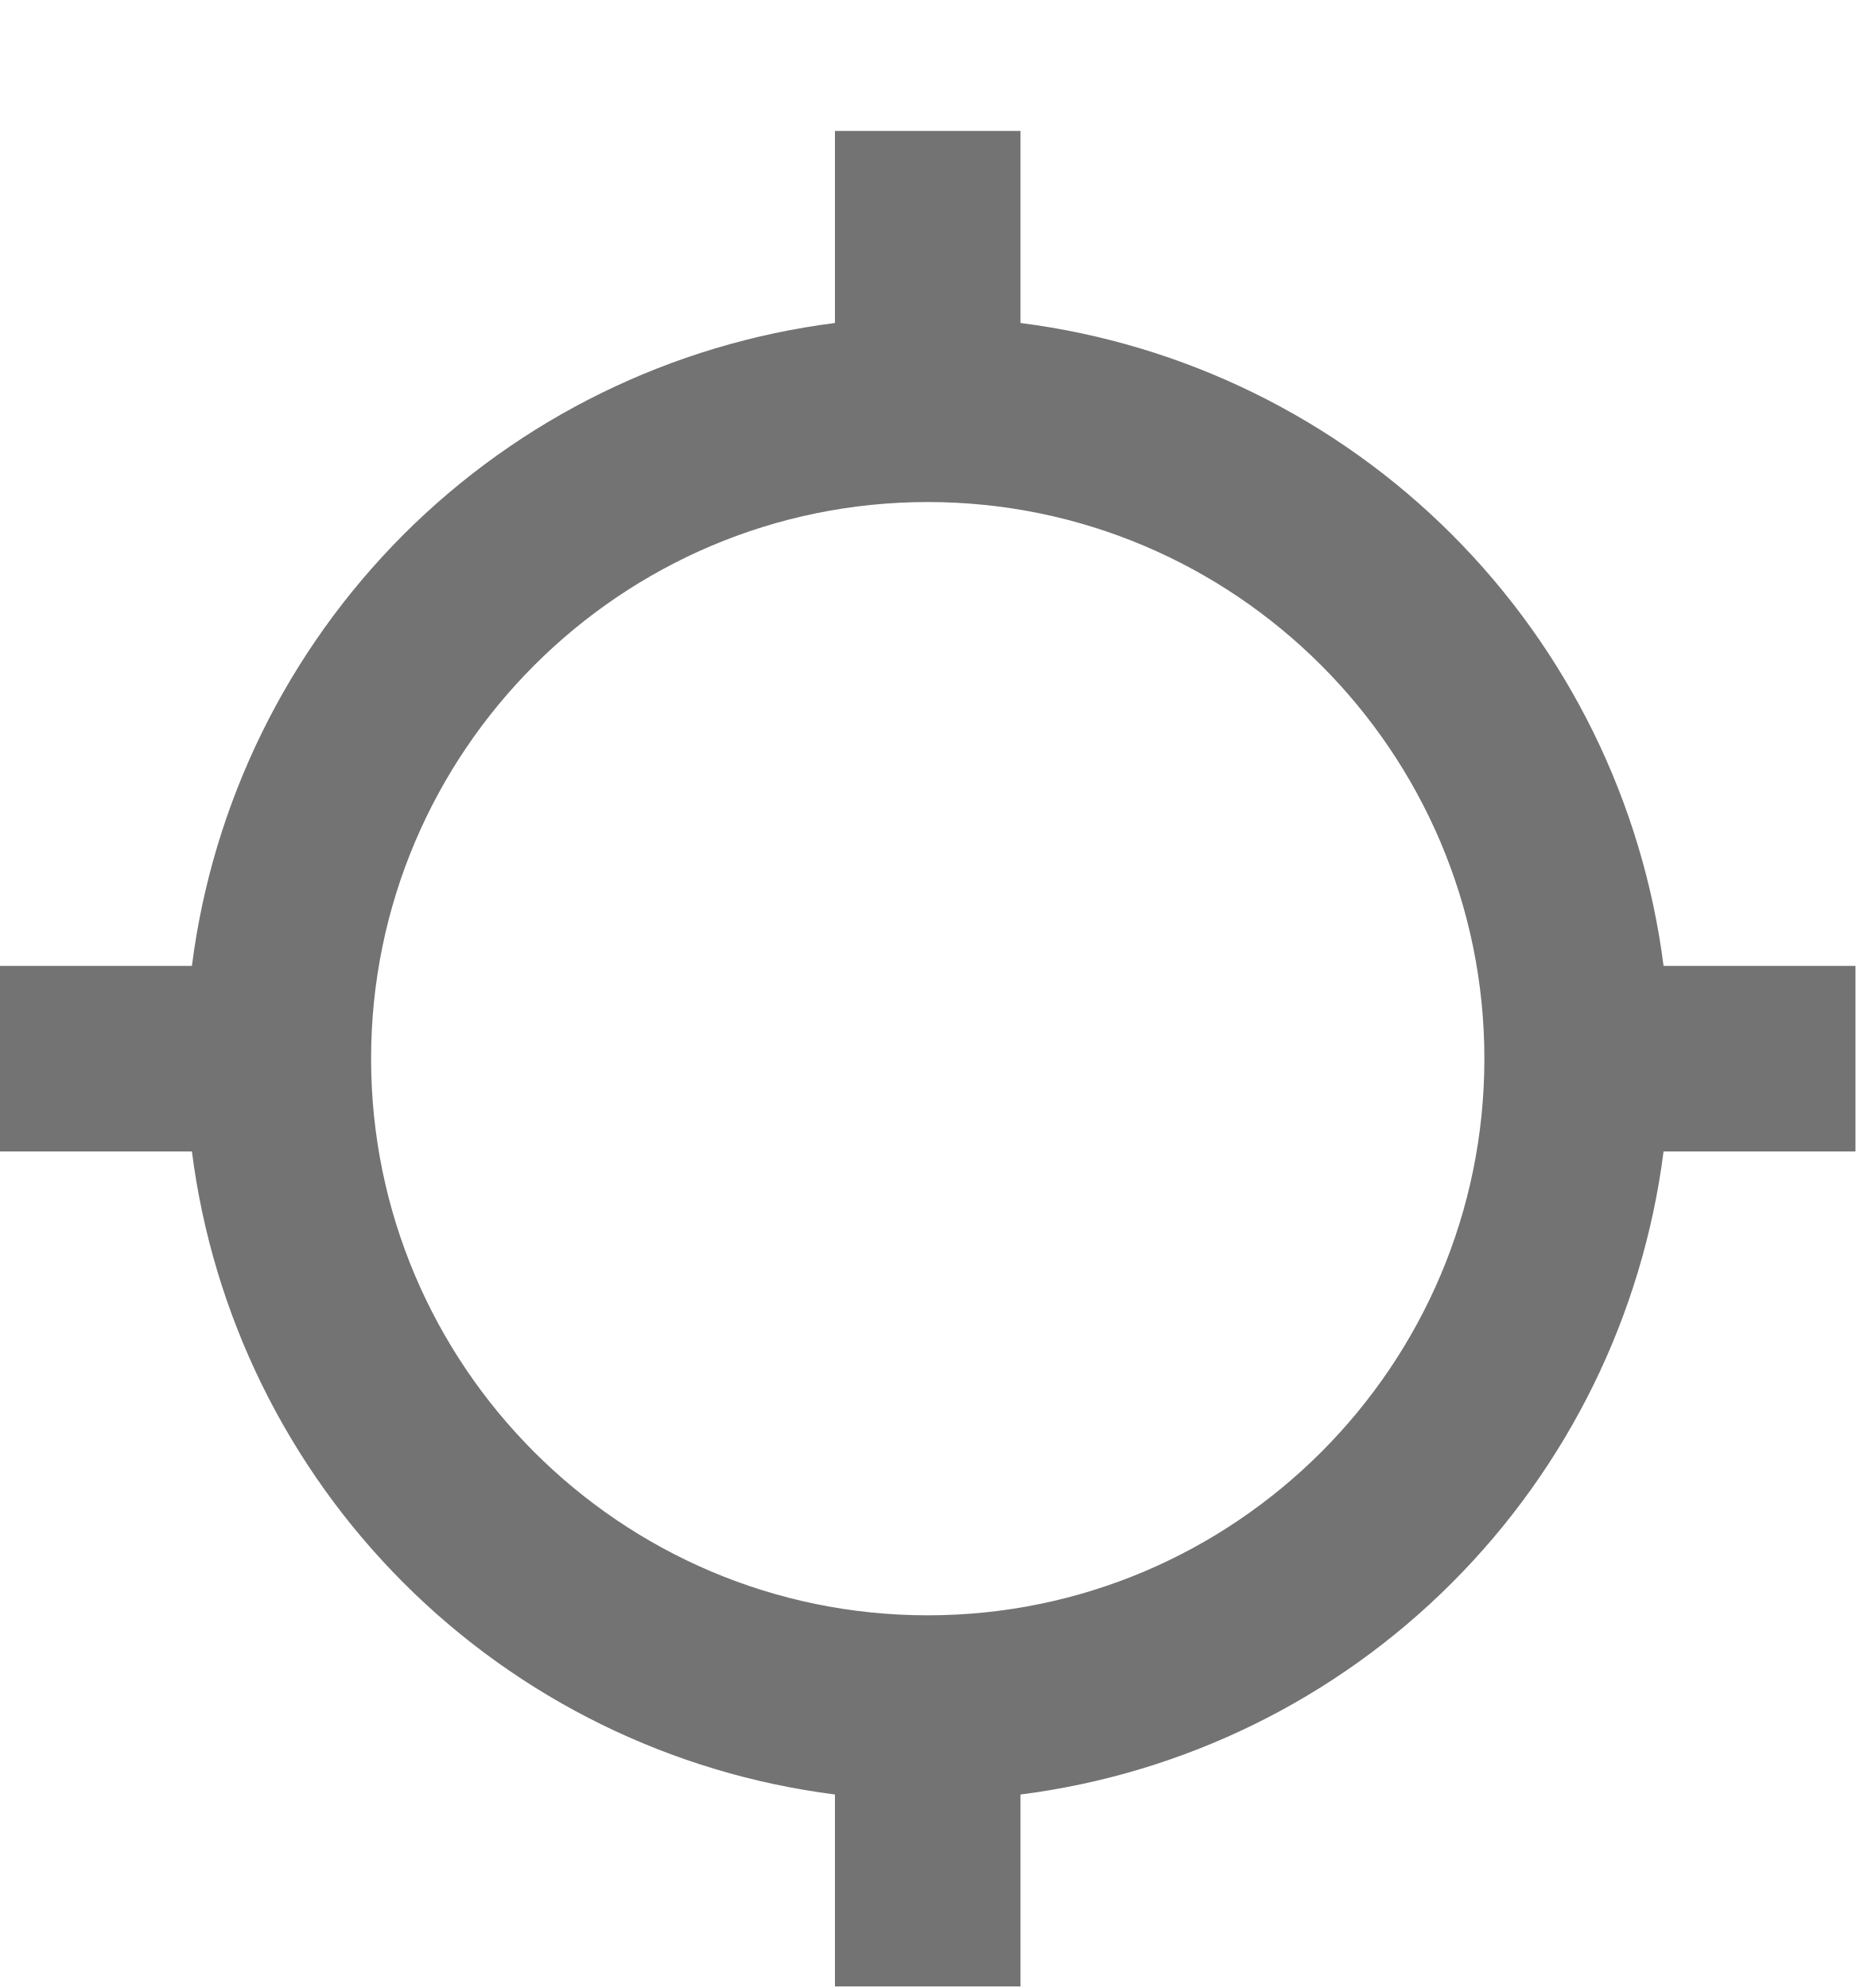
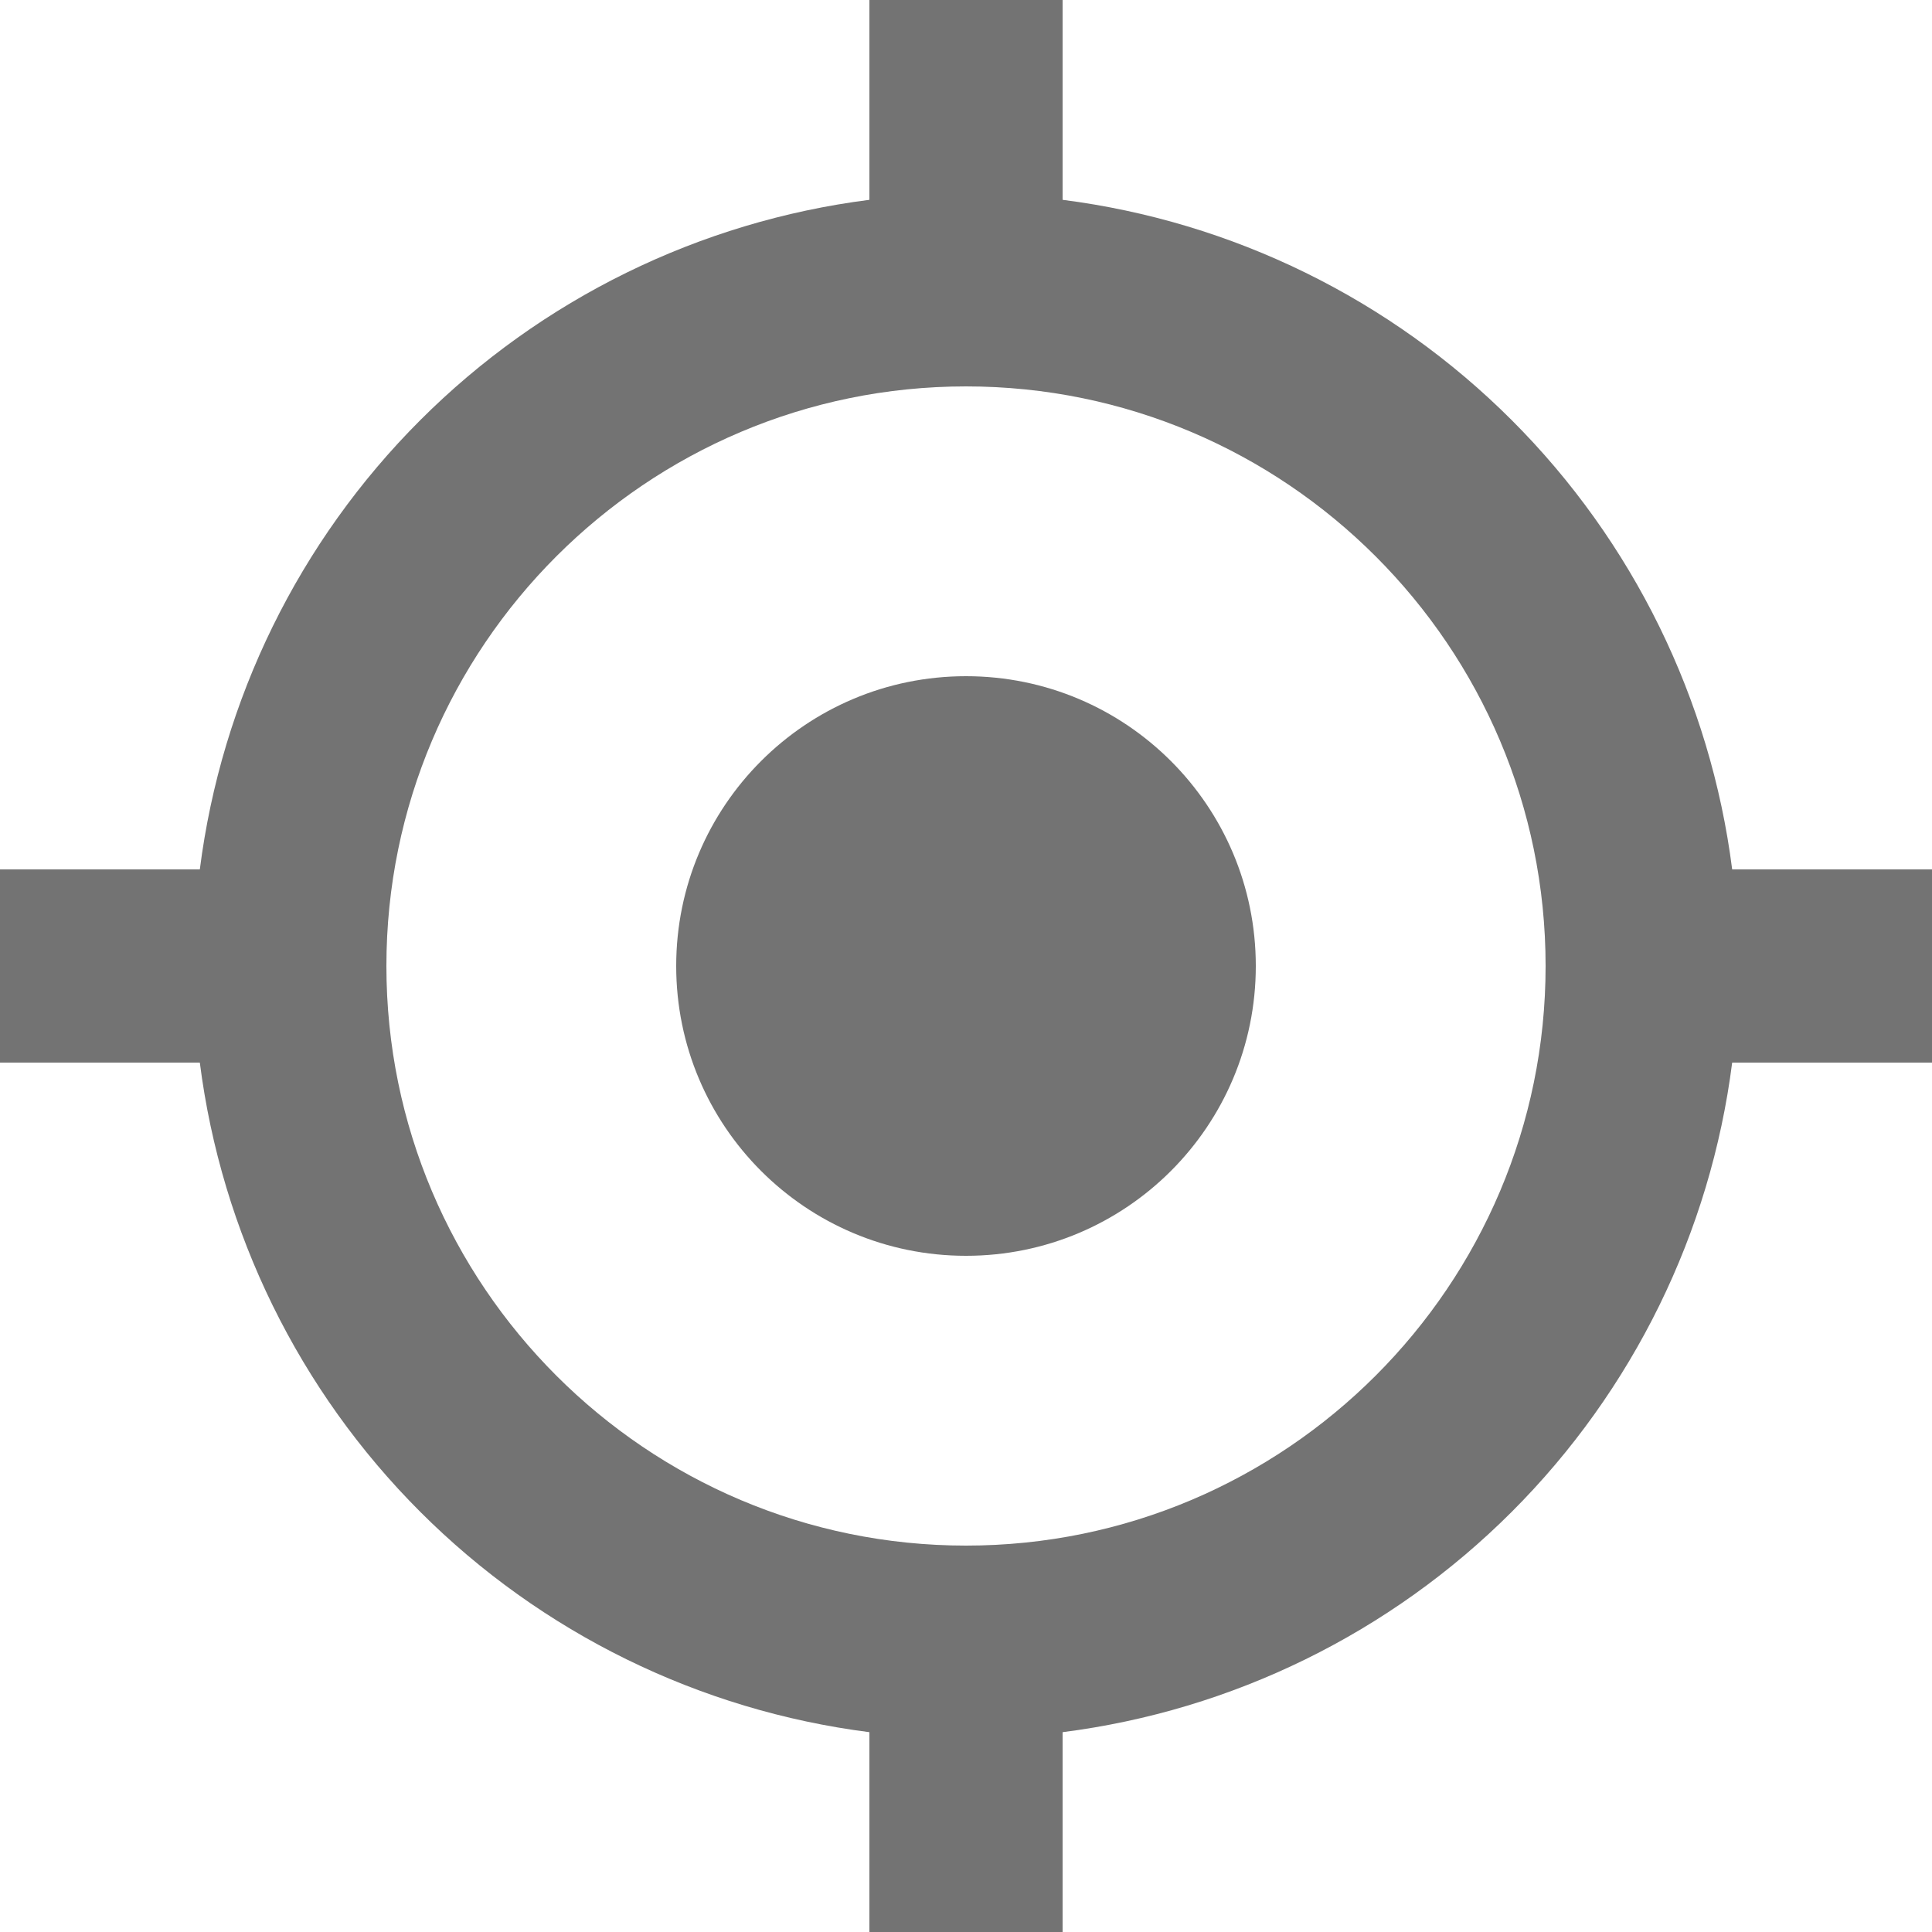
- <svg xmlns="http://www.w3.org/2000/svg" width="14" height="15" viewBox="0 0 14 15" fill="none">
-   <path d="M7.7 2.437V0.988H6.3V2.437C5.068 2.594 3.923 3.155 3.045 4.033C2.167 4.912 1.605 6.056 1.448 7.288H0V8.688H1.448C1.605 9.92 2.167 11.065 3.045 11.943C3.923 12.822 5.068 13.383 6.3 13.54V14.988H7.7V13.54C8.932 13.383 10.077 12.822 10.955 11.943C11.833 11.065 12.395 9.92 12.552 8.688H14V7.288H12.552C12.395 6.056 11.833 4.912 10.955 4.033C10.077 3.155 8.932 2.594 7.7 2.437ZM7 12.188C4.684 12.188 2.8 10.305 2.8 7.988C2.8 5.672 4.684 3.788 7 3.788C9.316 3.788 11.2 5.672 11.2 7.988C11.2 10.305 9.316 12.188 7 12.188Z" fill="#737373" />
+ <svg xmlns="http://www.w3.org/2000/svg" width="14" height="14" viewBox="0 0 14 14" fill="none" version="1.1" id="svg13">
+   <defs id="defs17" />
+   <path d="m 7,9.1 c 1.16,0 2.1,-0.94 2.1,-2.1 0,-1.16 -0.94,-2.1 -2.1,-2.1 -1.16,0 -2.1,0.94 -2.1,2.1 0,1.16 0.94,2.1 2.1,2.1 z" fill="#737373" id="path9" />
+   <path d="M 7.7,1.448 V 0 H 6.3 V 1.448 C 5.068,1.605 3.923,2.167 3.045,3.045 2.167,3.923 1.605,5.068 1.448,6.3 H 0 v 1.4 h 1.448 c 0.157,1.232 0.719,2.377 1.597,3.255 0.878,0.878 2.023,1.44 3.255,1.597 v 1.448 h 1.4 v -1.448 c 1.232,-0.157 2.377,-0.719 3.255,-1.597 0.878,-0.878 1.44,-2.023 1.597,-3.255 H 14 v -1.4 H 12.552 C 12.395,5.068 11.833,3.923 10.955,3.045 10.077,2.167 8.932,1.605 7.7,1.448 Z M 7,11.2 c -2.316,0 -4.2,-1.884 -4.2,-4.2 0,-2.316 1.884,-4.2 4.2,-4.2 2.316,0 4.2,1.884 4.2,4.2 0,2.316 -1.884,4.2 -4.2,4.2 z" fill="#737373" id="path11" />
</svg>
